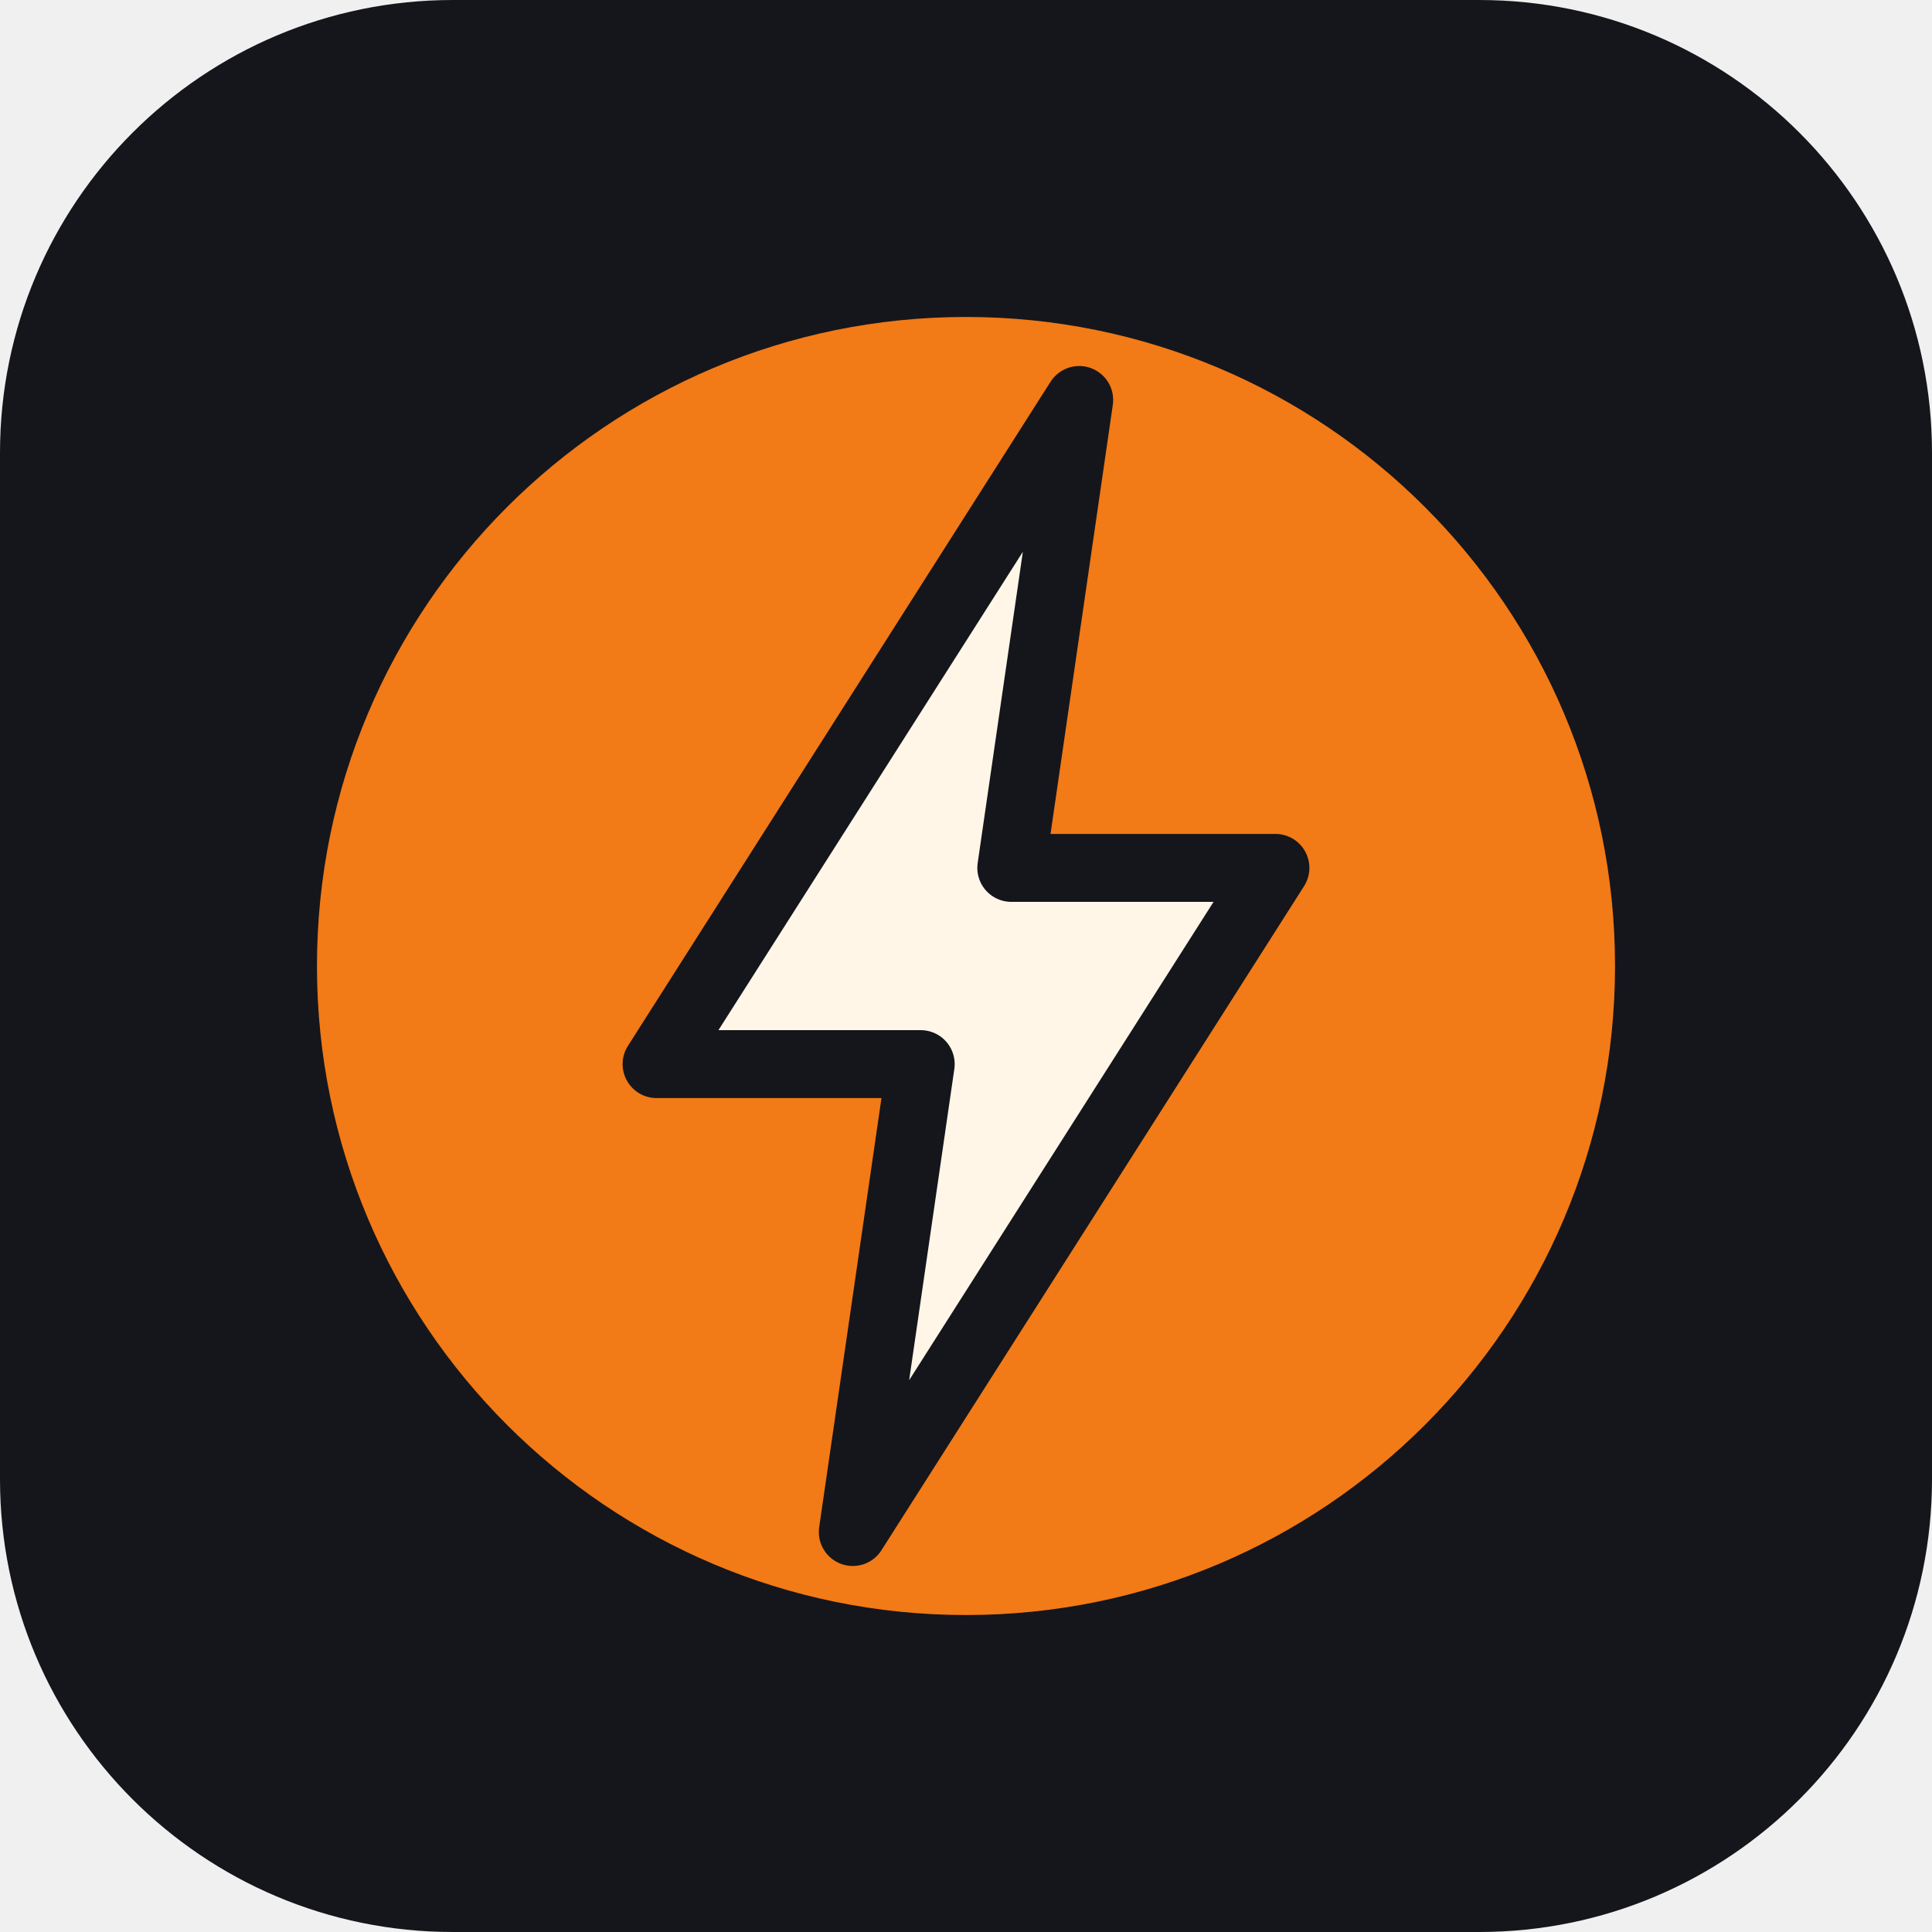
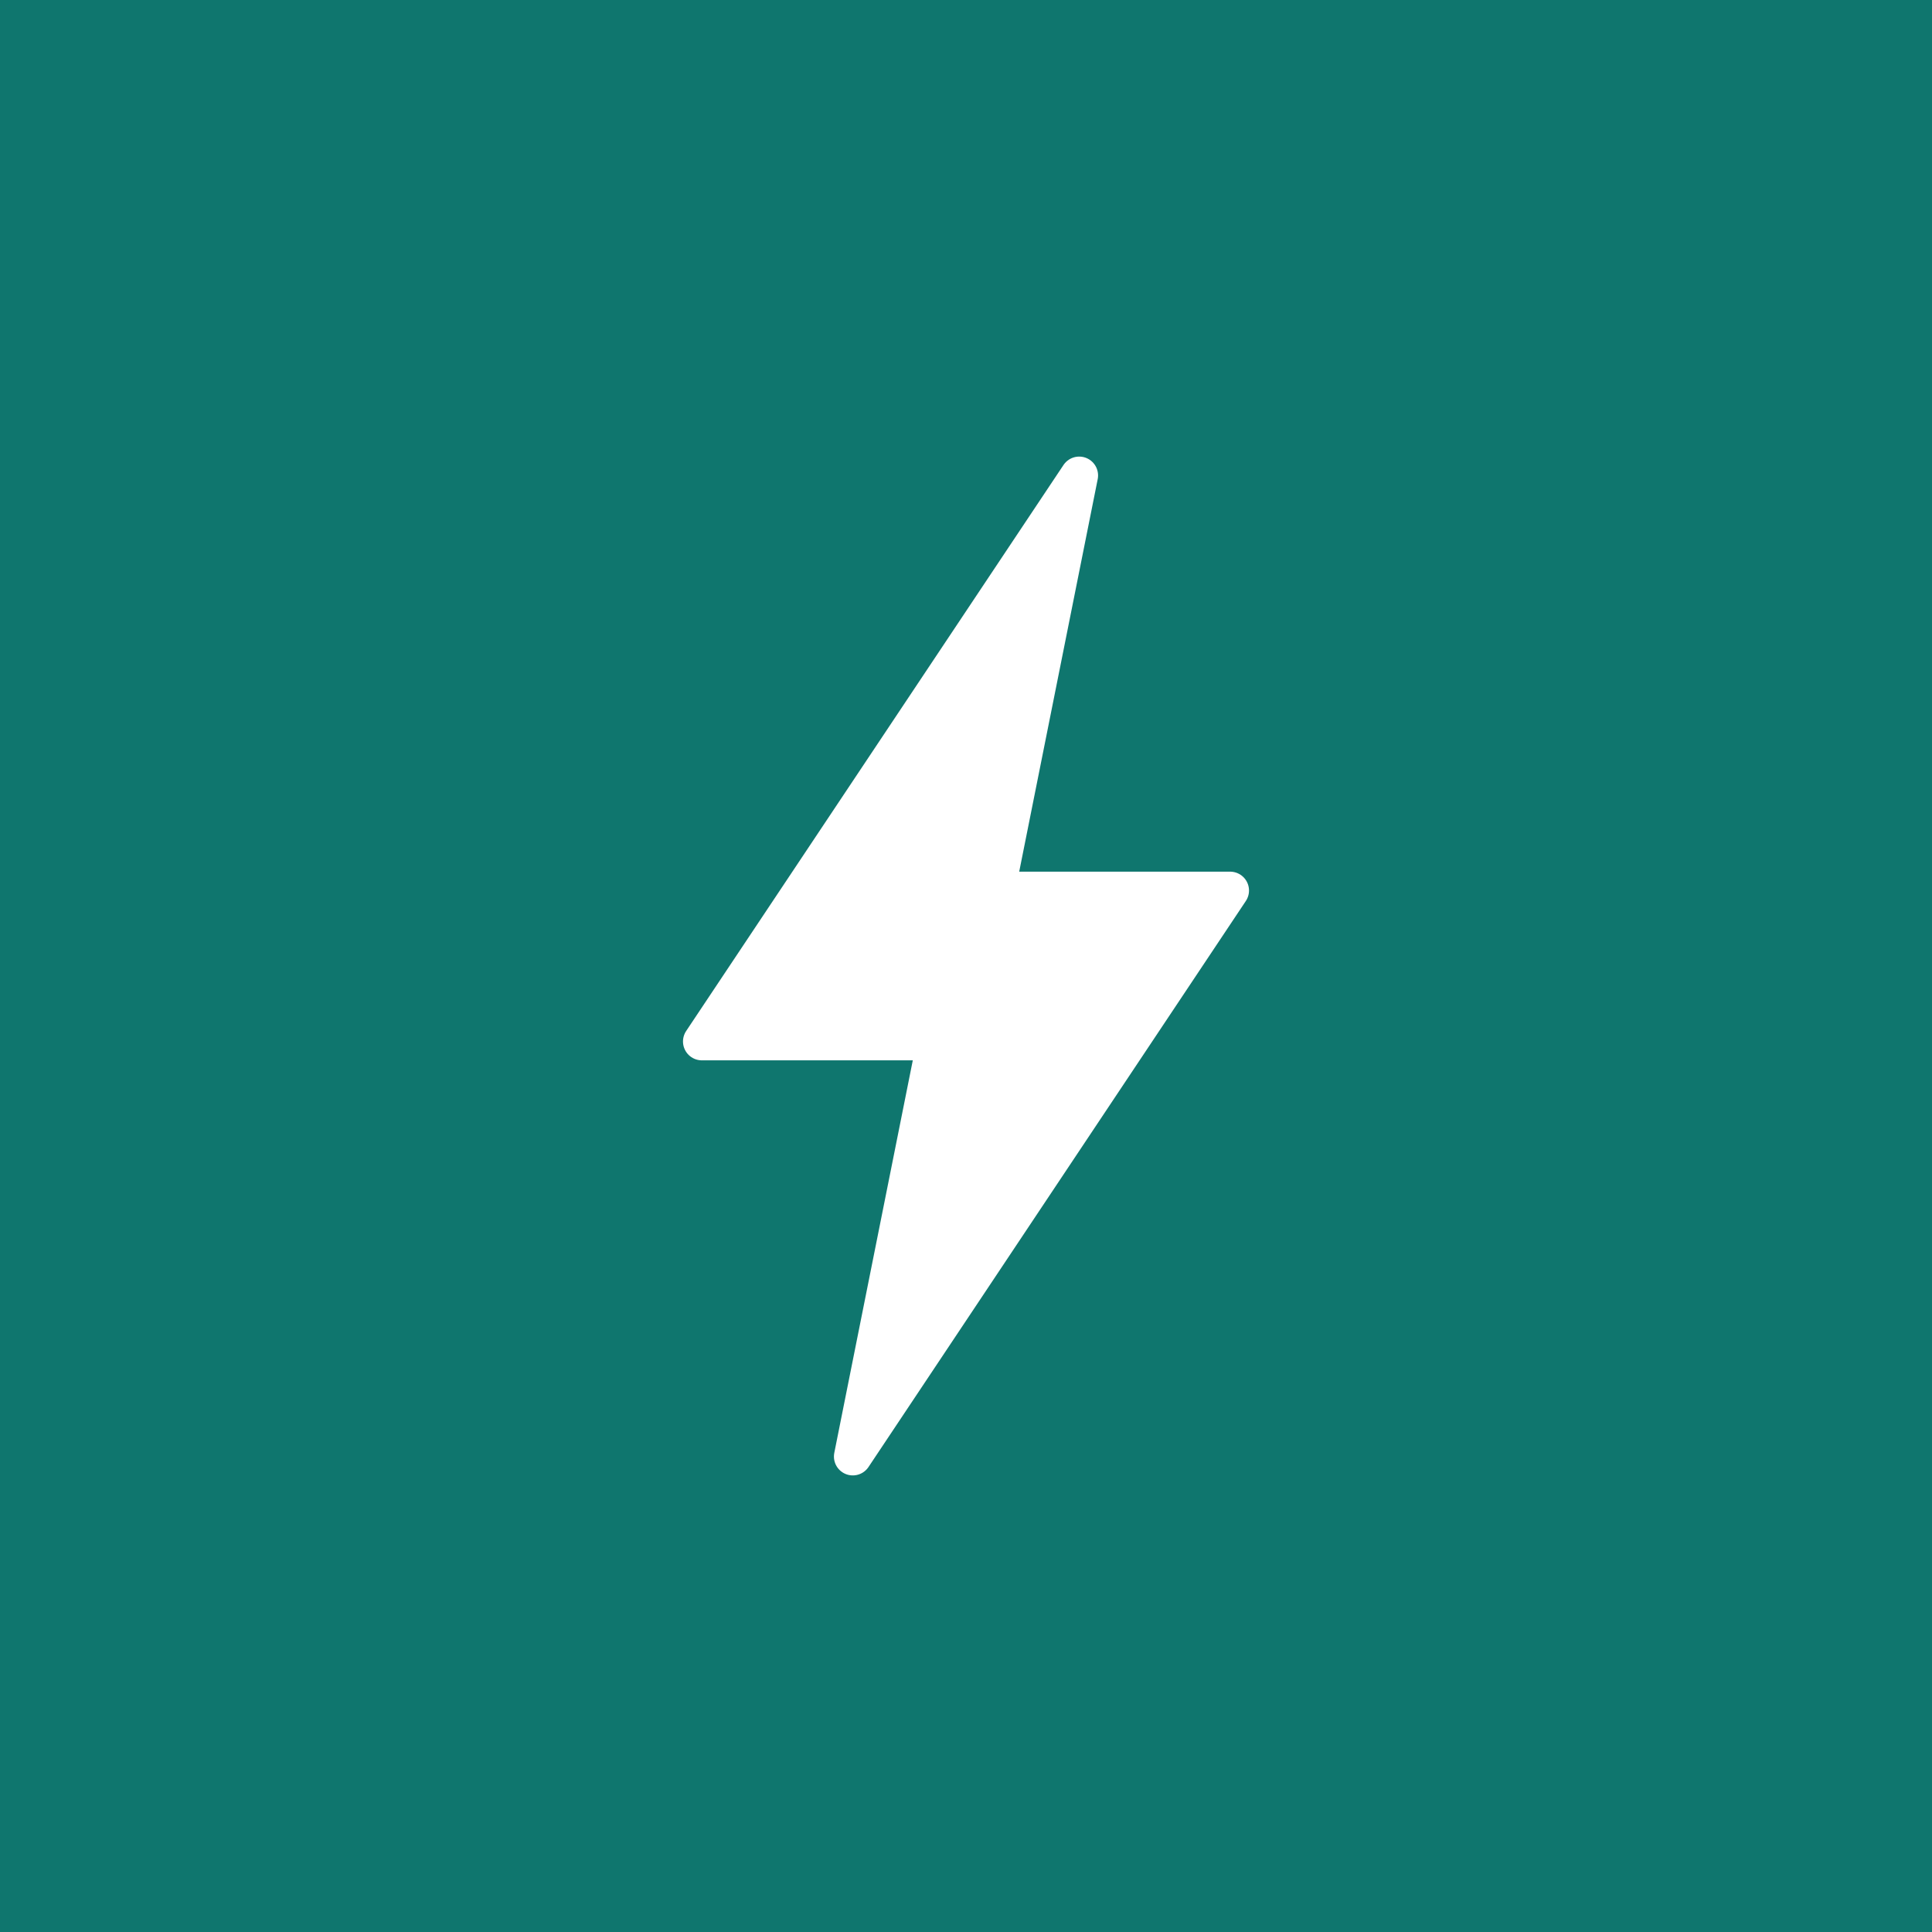
<svg xmlns="http://www.w3.org/2000/svg" viewBox="0 0 512 512" role="img" aria-label="Discipline Plus icon">
-   <rect width="512" height="512" rx="120" fill="#15161b" />
-   <circle cx="256" cy="256" r="172" fill="#f27a17" />
-   <path d="M286 106 174 282h70l-18 124 112-176h-70l18-124Z" fill="#fff6e8" stroke="#15161b" stroke-linejoin="round" stroke-width="18" />
+   <rect width="512" height="512" fill="#0f766e" />
+   <path d="M286 126 186 276h62l-22 110 100-150h-62l22-110Z" fill="#ffffff" stroke="#ffffff" stroke-linejoin="round" stroke-width="10" />
</svg>
